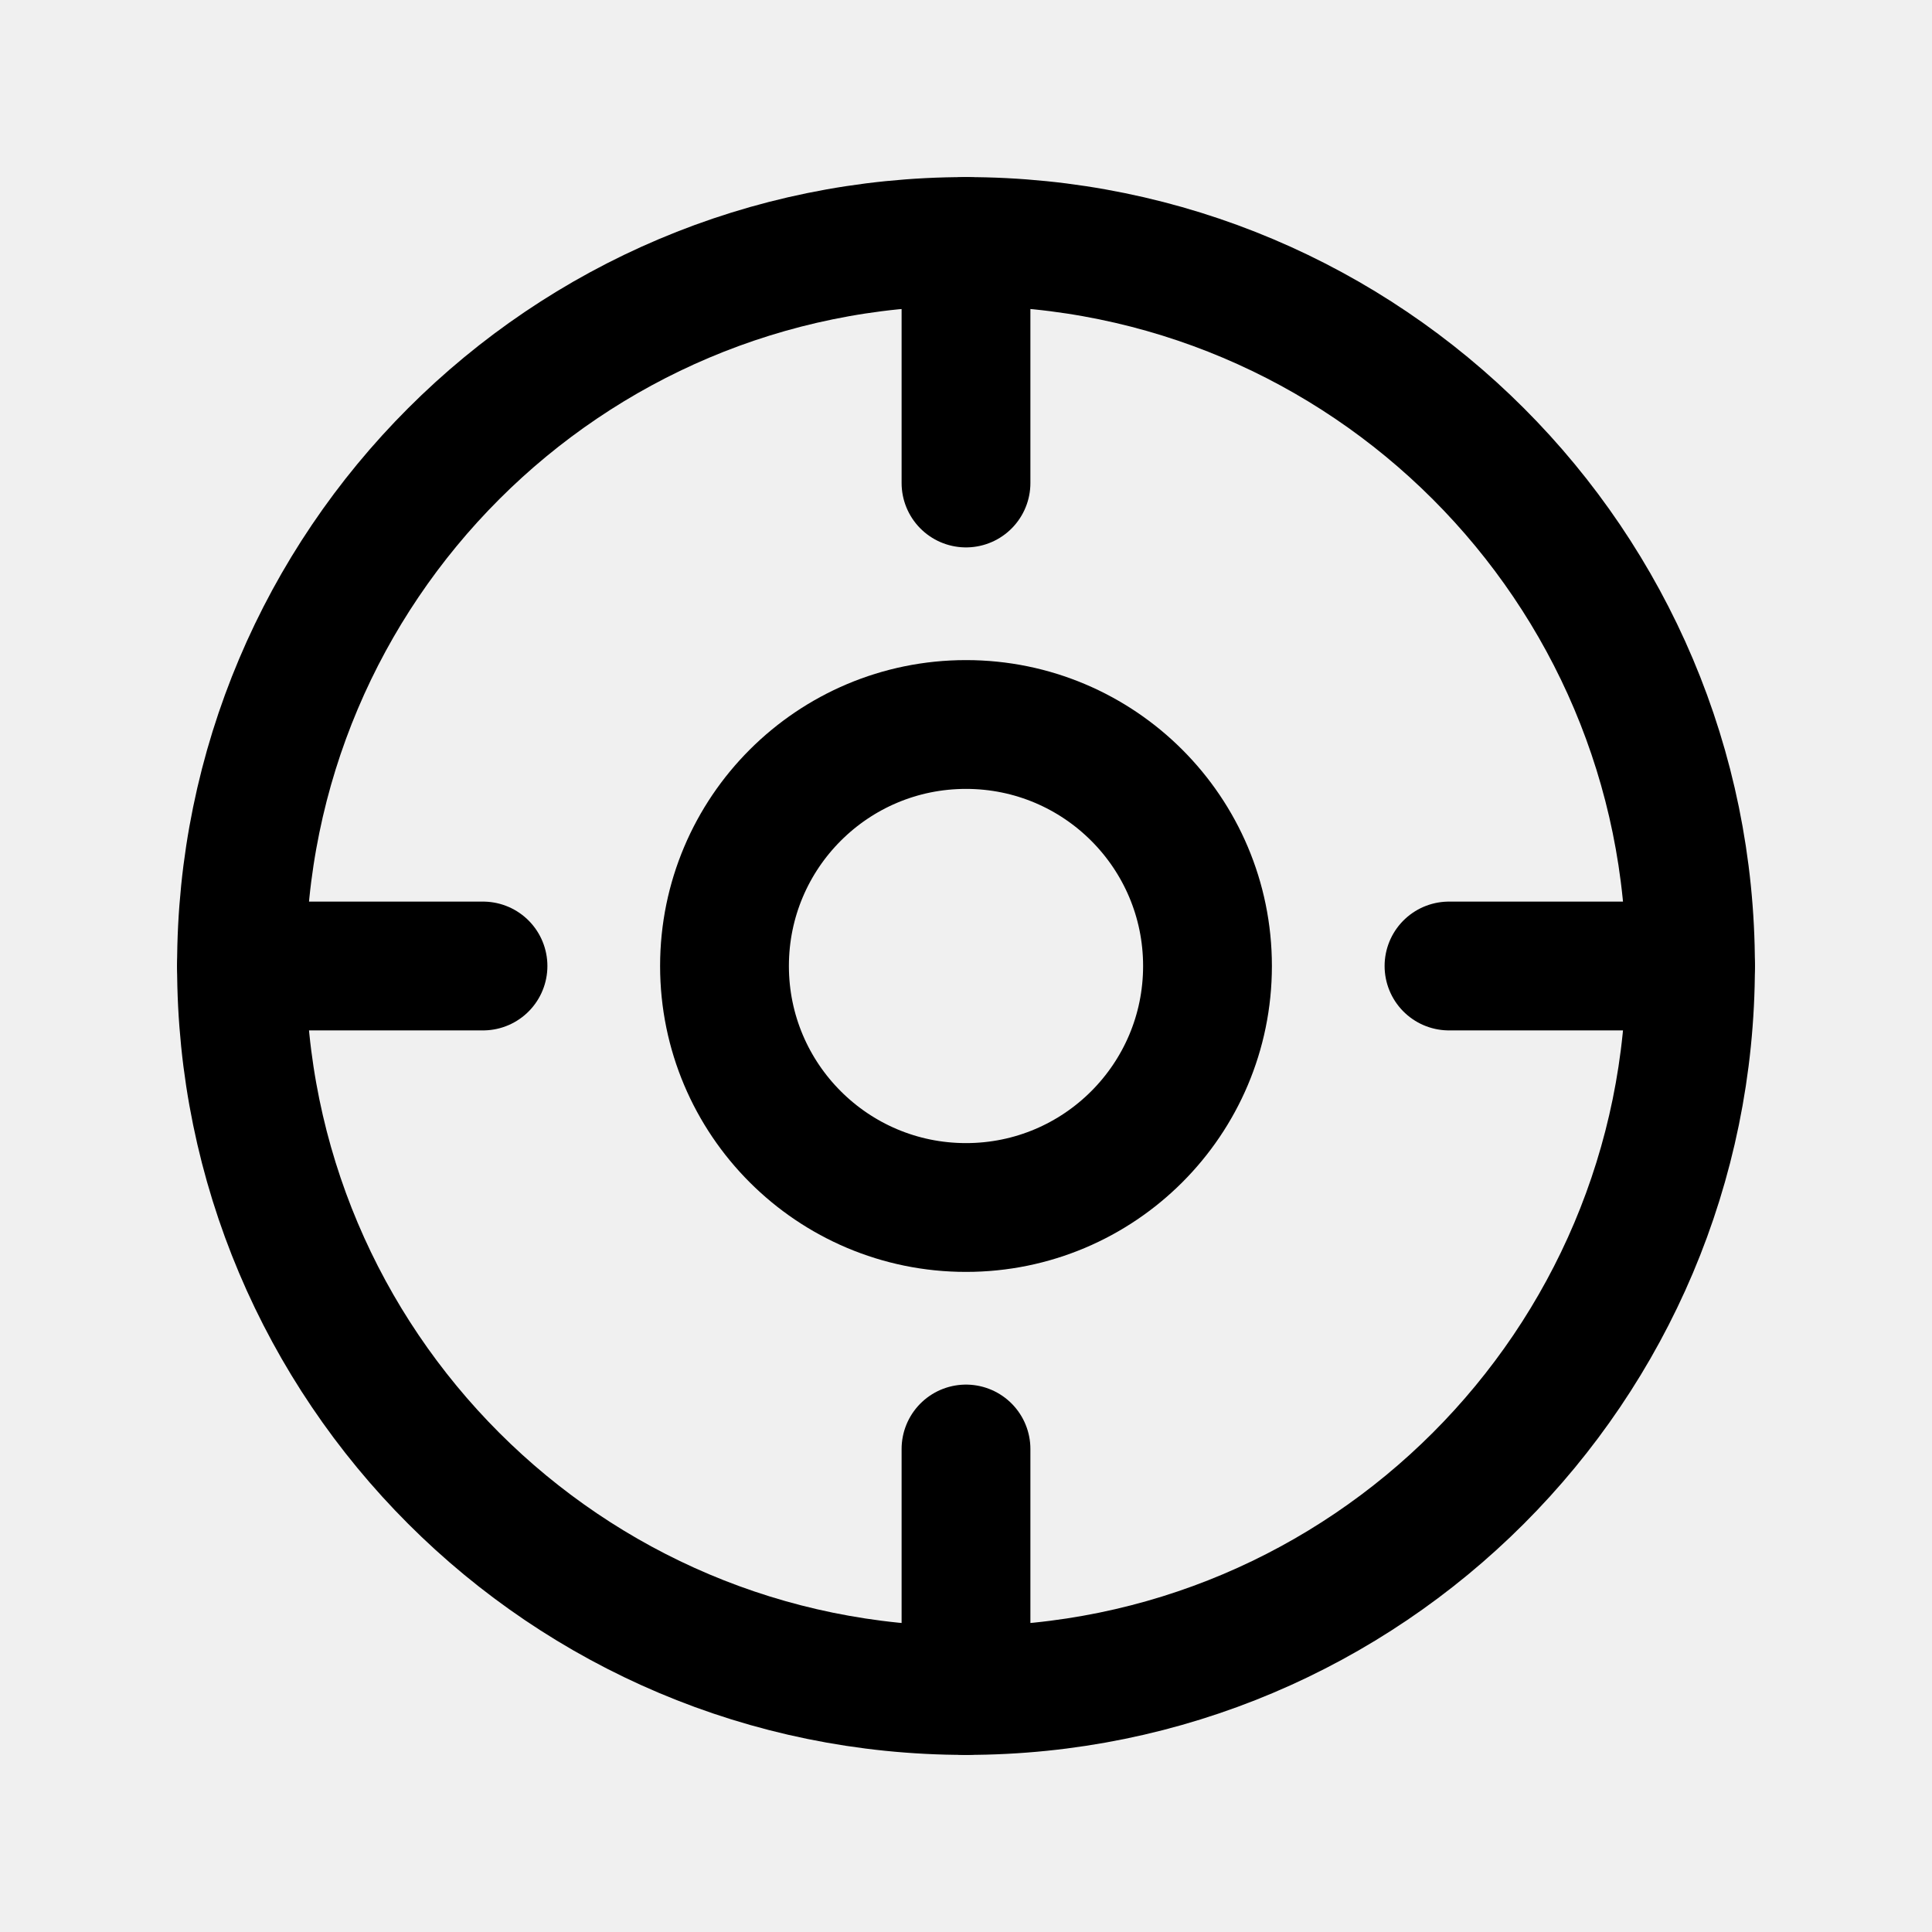
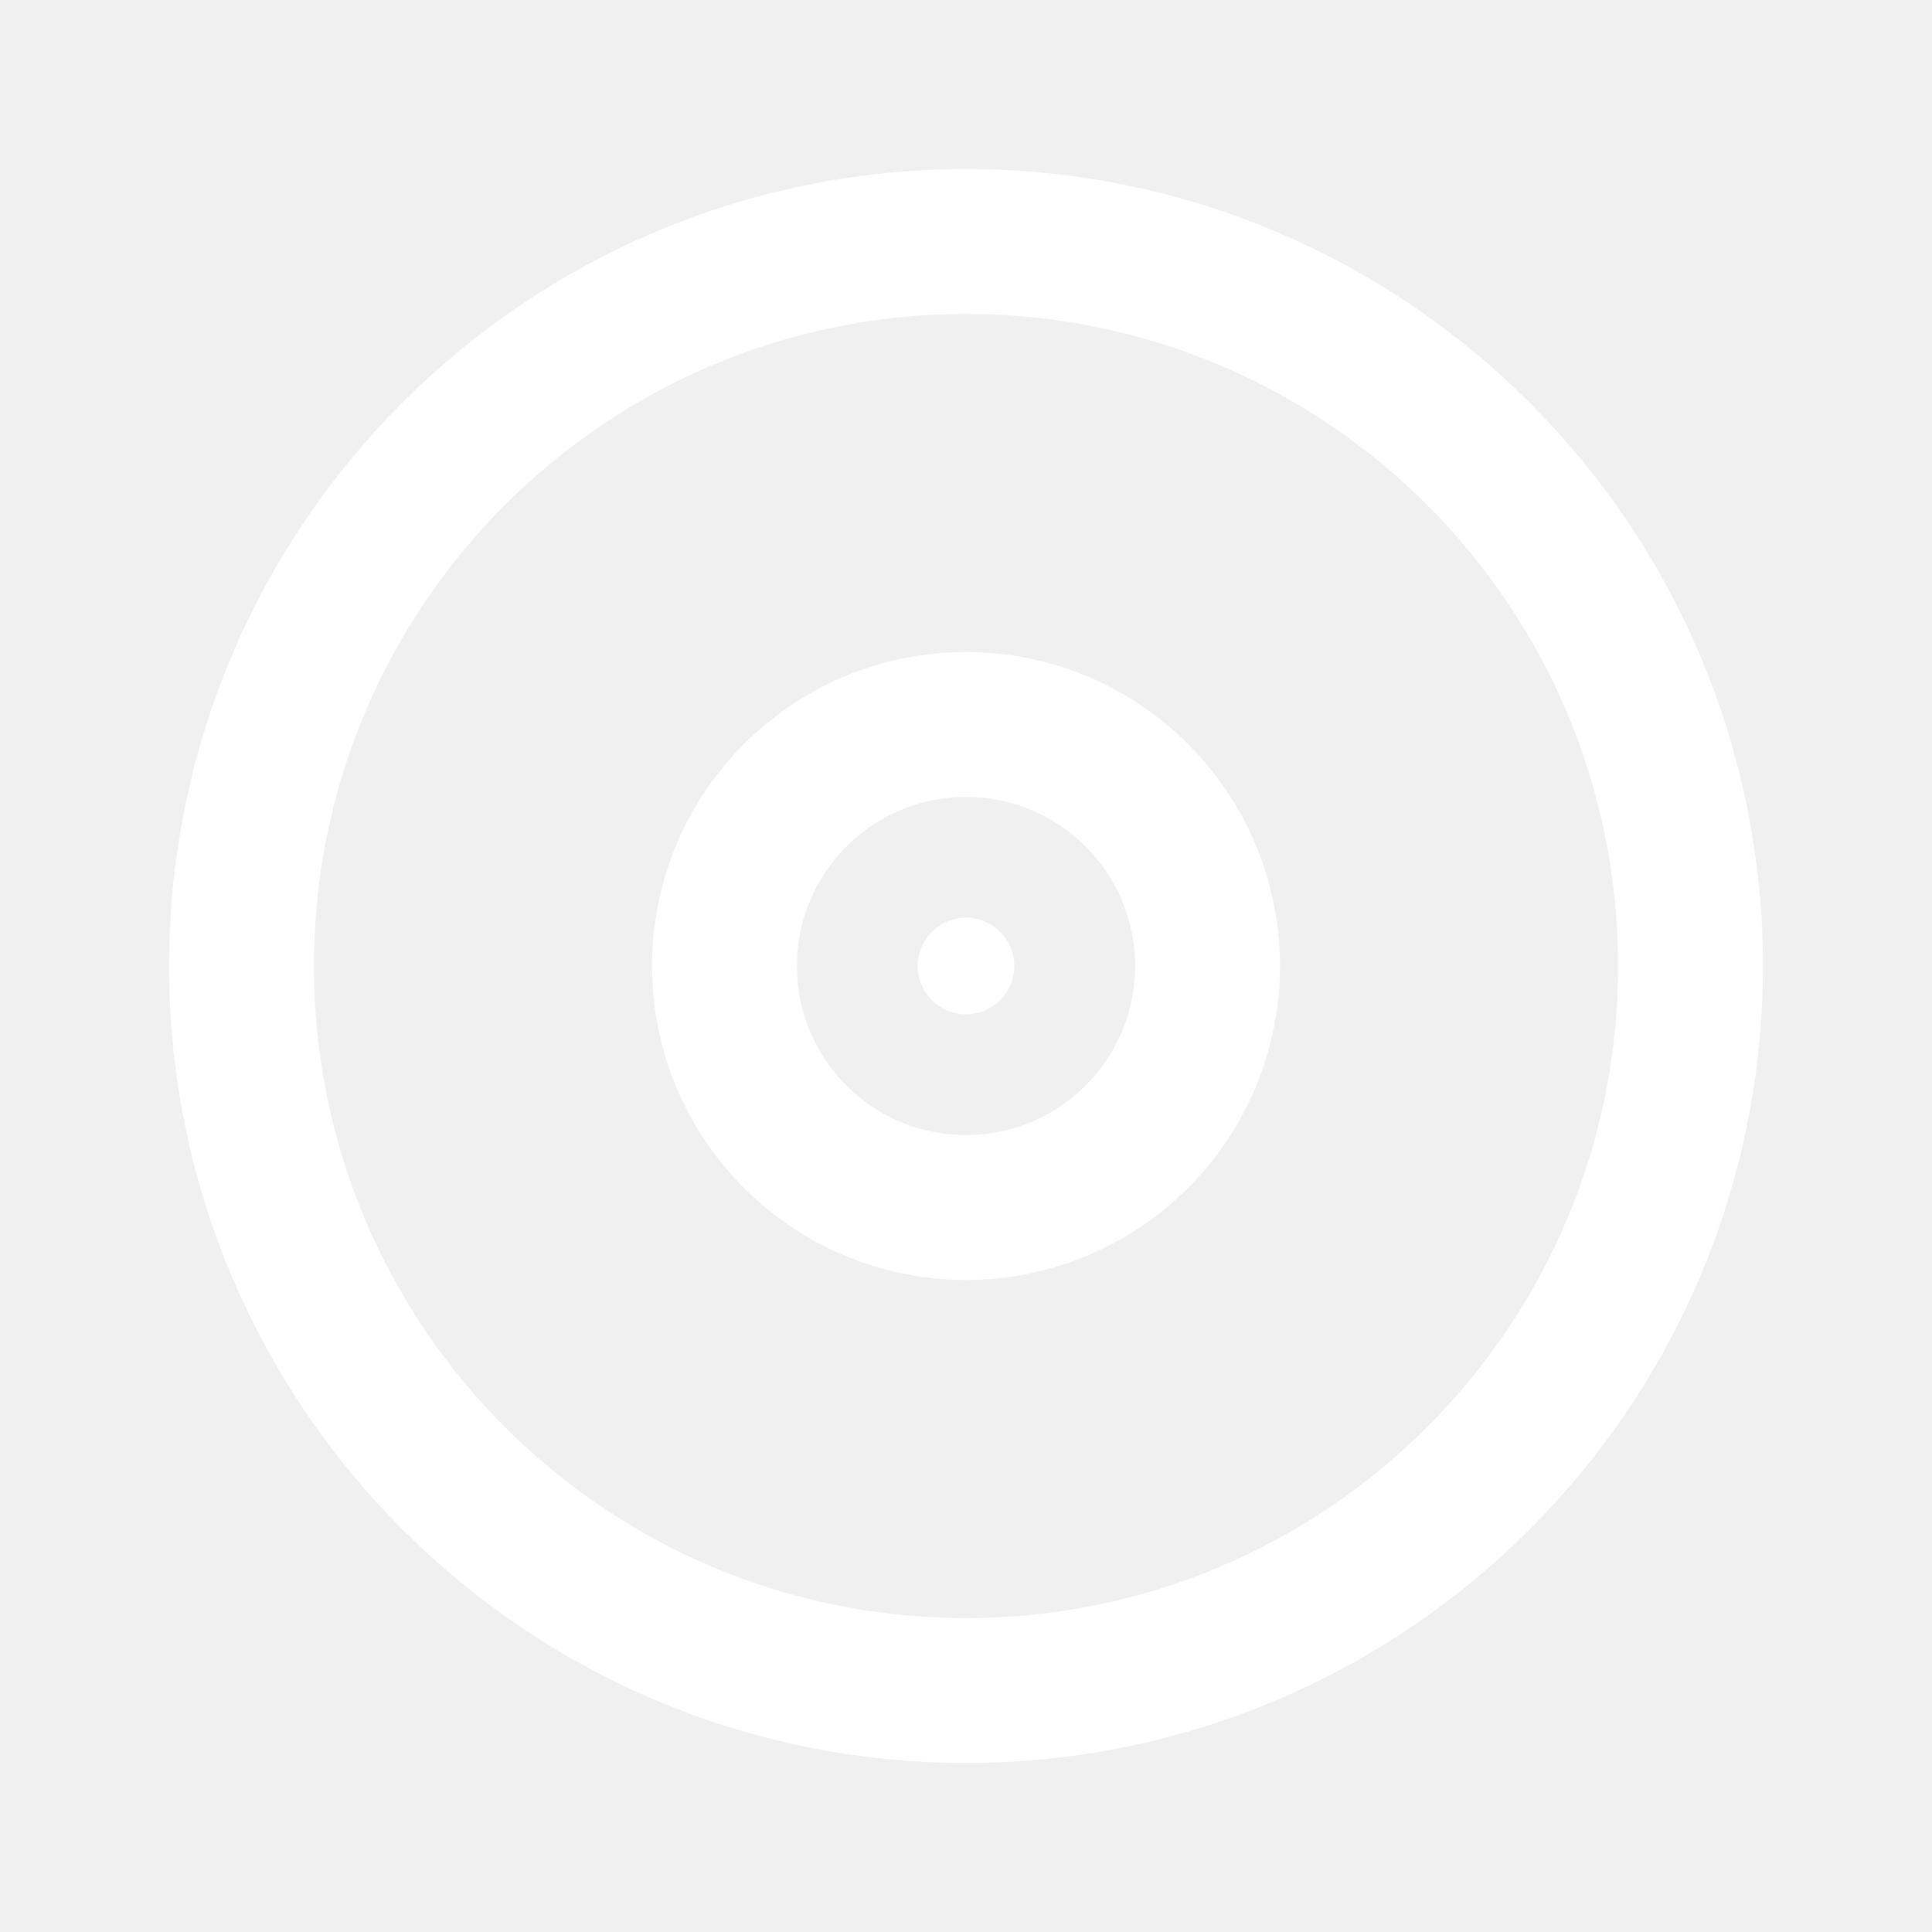
- <svg xmlns="http://www.w3.org/2000/svg" viewBox="0 0 24 24" fill="none" stroke="currentColor" stroke-width="1.6" stroke-linecap="round" stroke-linejoin="round">
+ <svg xmlns="http://www.w3.org/2000/svg" viewBox="0 0 24 24" fill="none" stroke="white" stroke-width="1.8" stroke-linecap="round" stroke-linejoin="round">
  <circle cx="12" cy="12" r="9" />
  <circle cx="12" cy="12" r="3" />
-   <path d="M12 3 v3 M21 12 h-3 M12 21 v-3 M3 12 h3" />
+   <circle cx="12" cy="12" r="0.6" fill="white" stroke="none" />
</svg>
